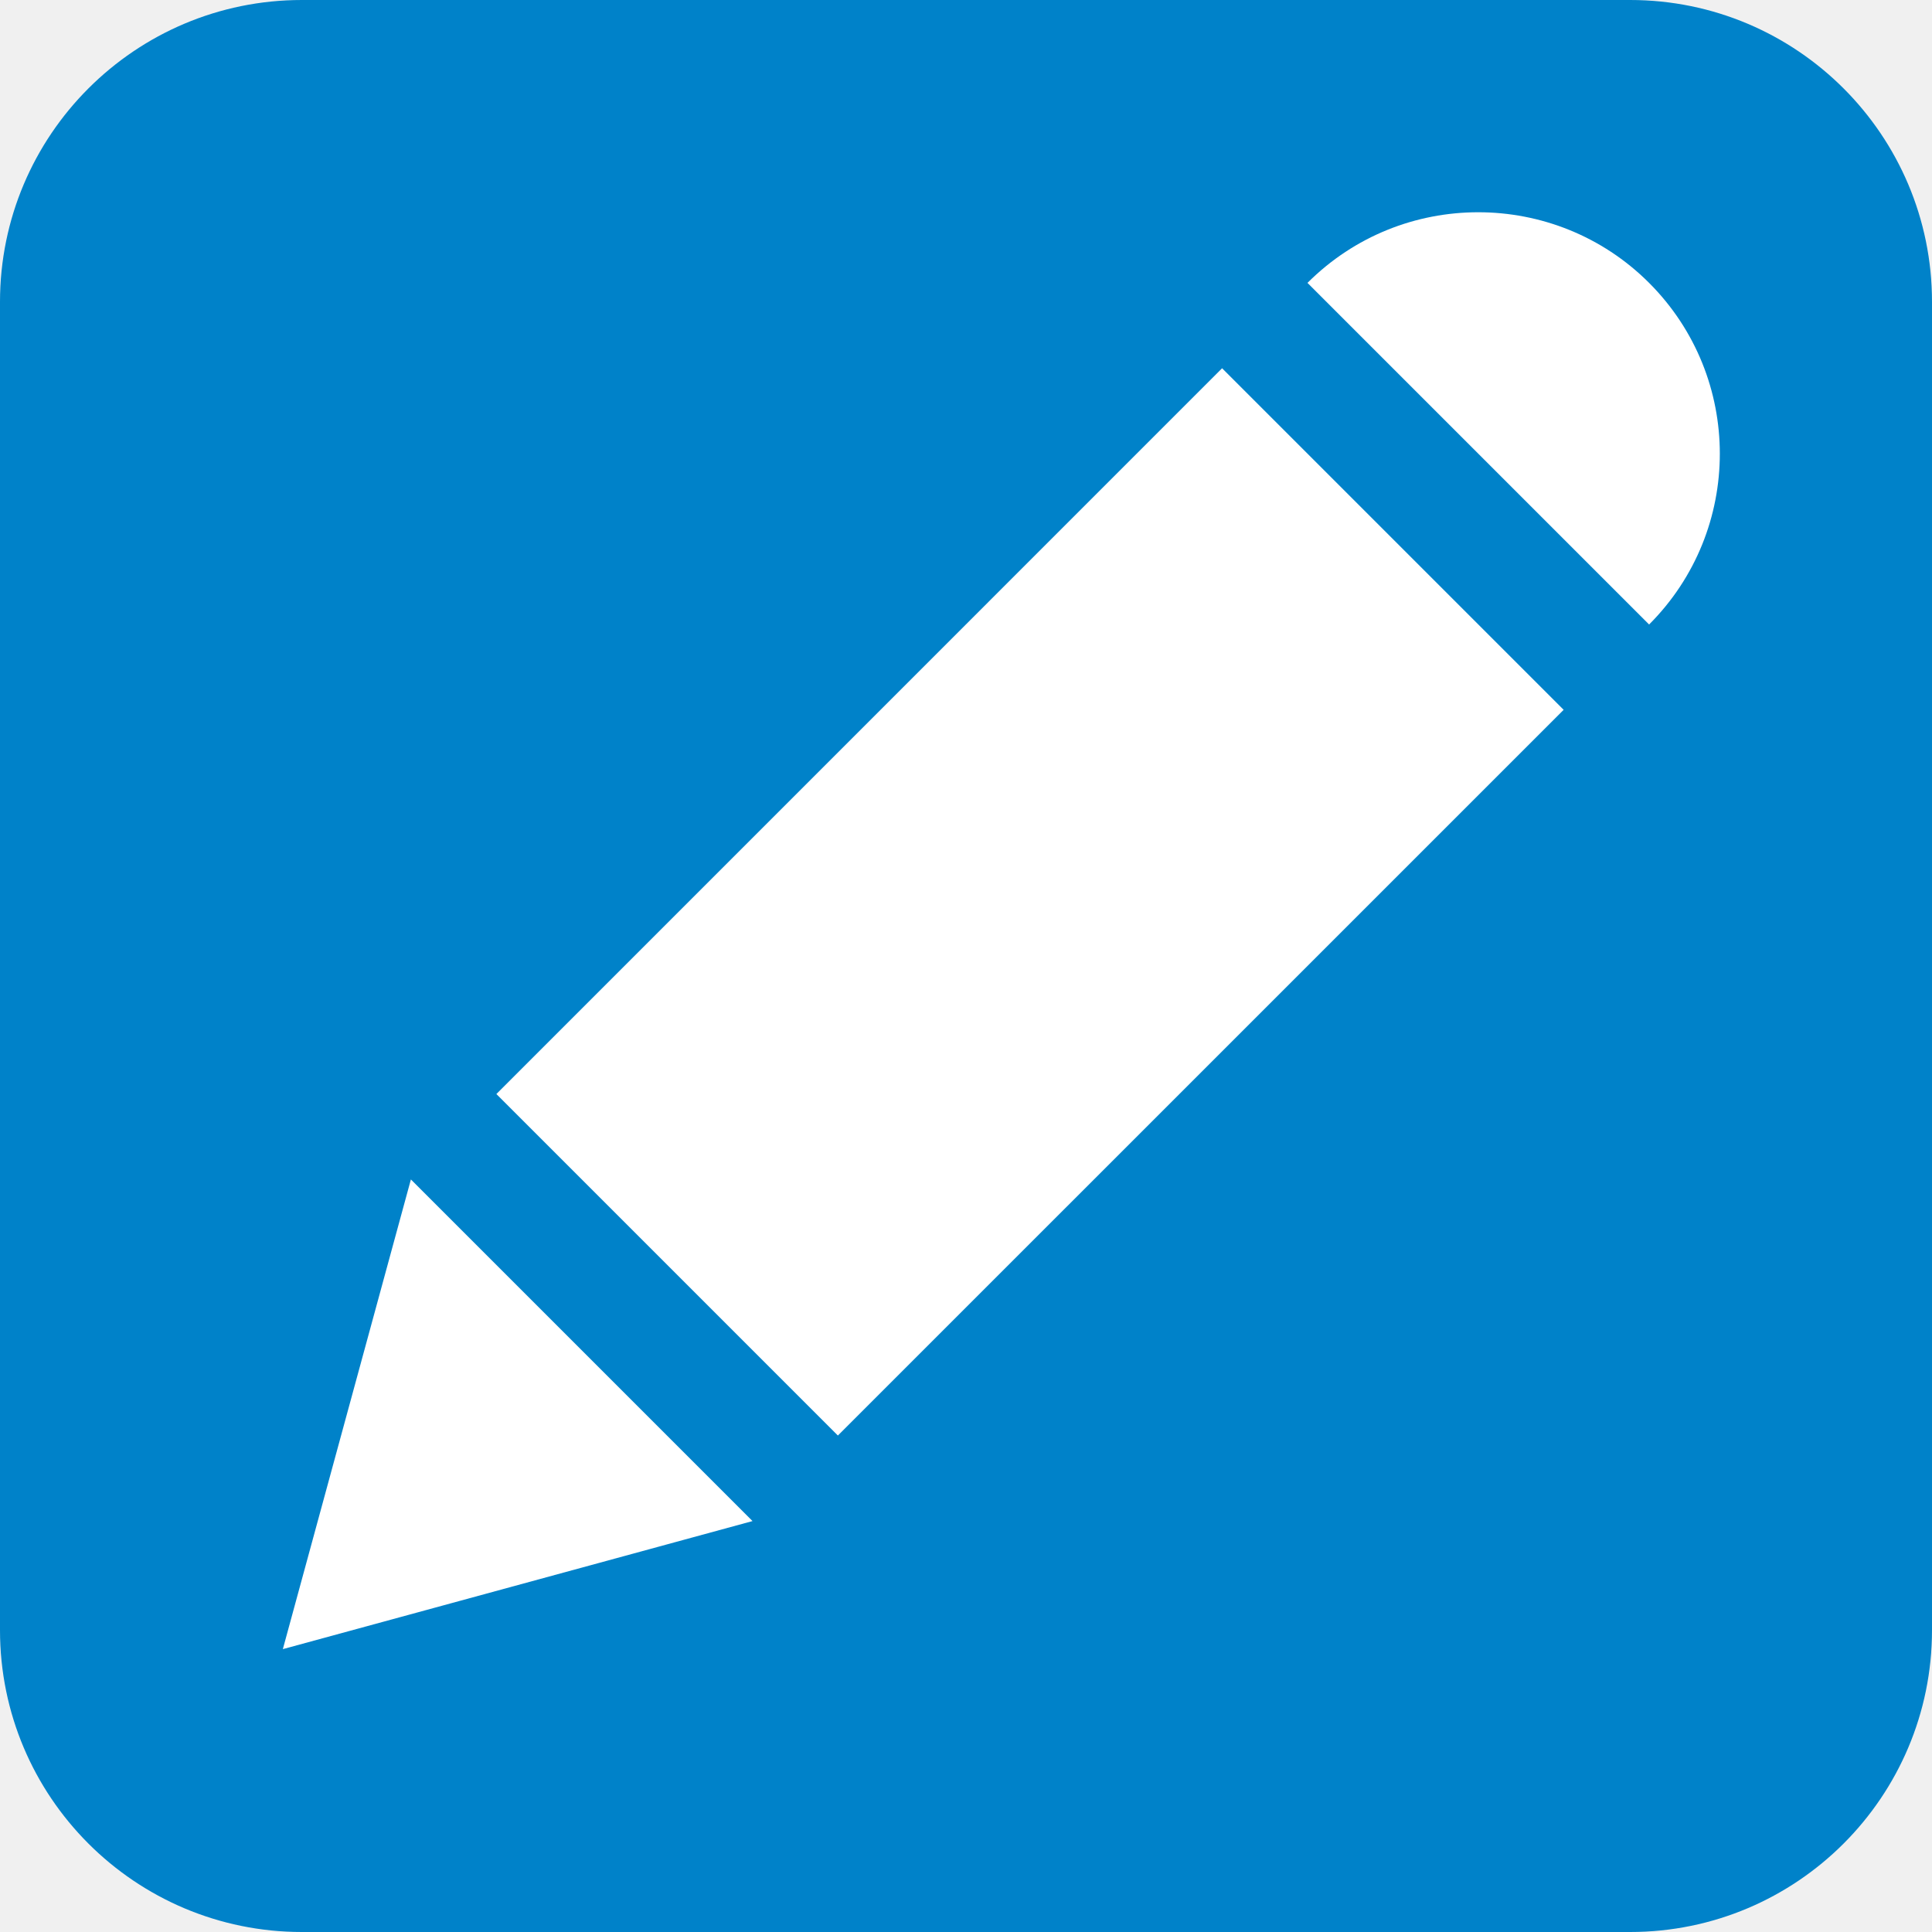
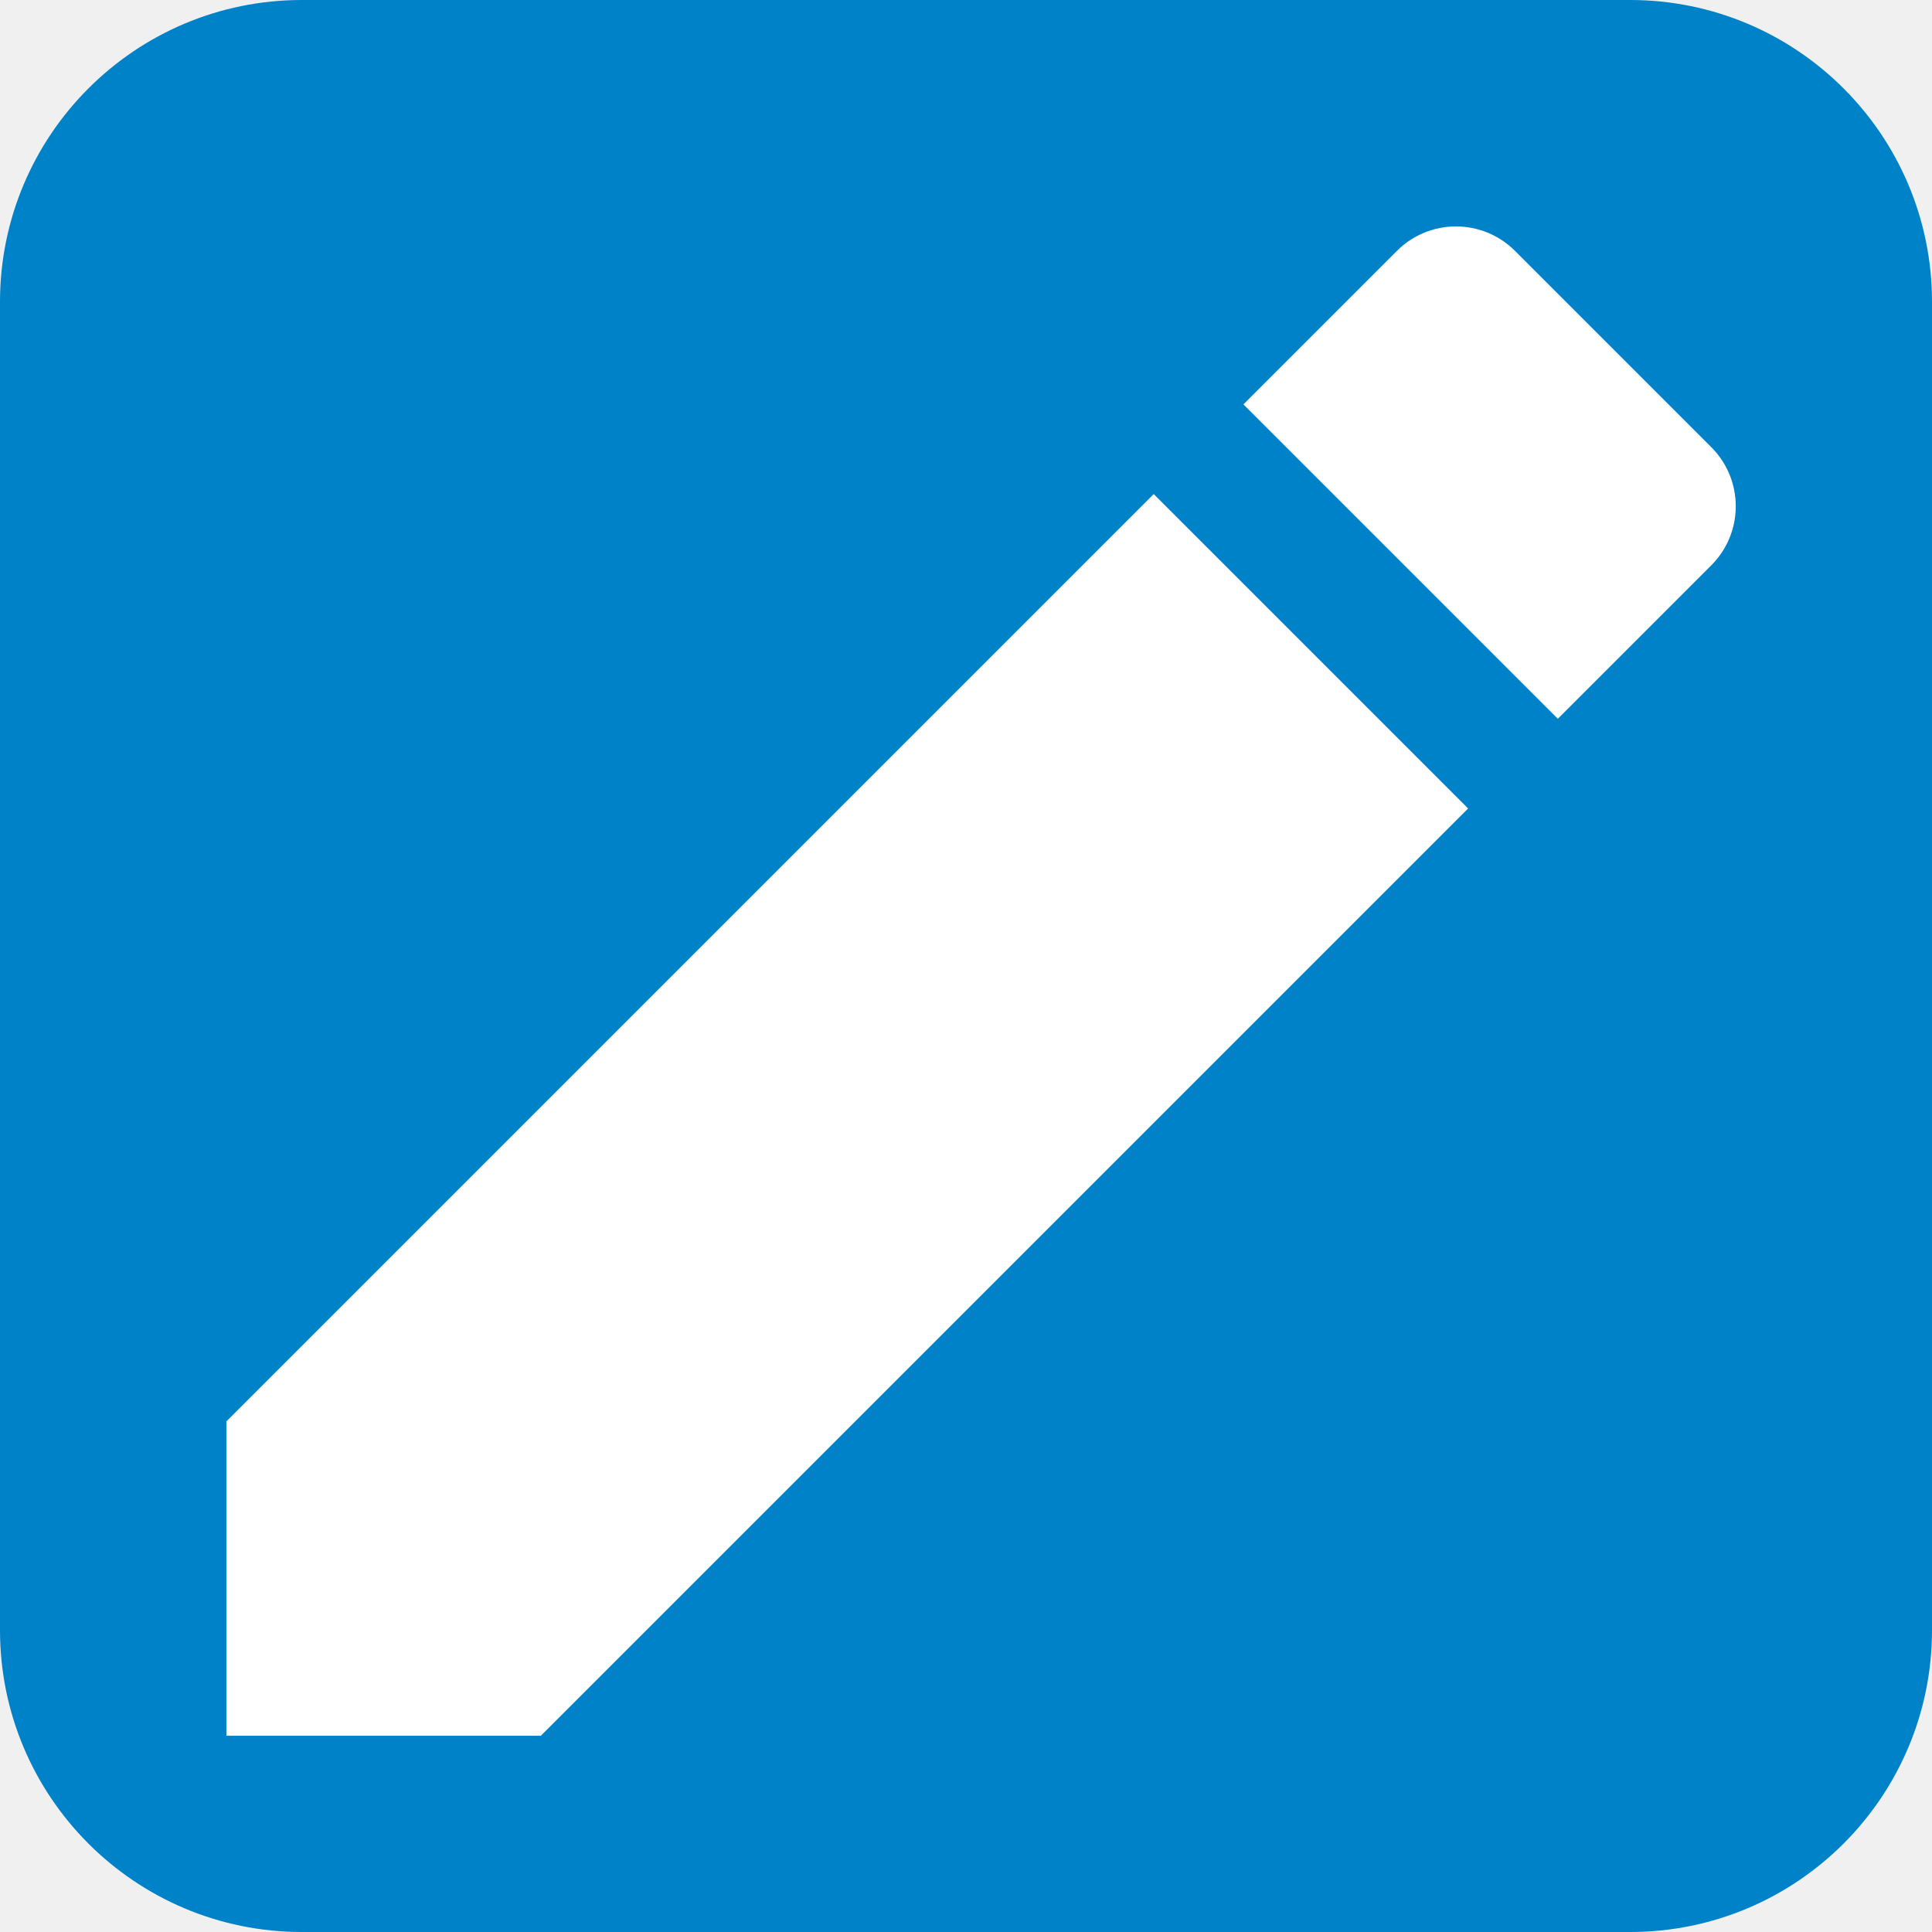
- <svg xmlns="http://www.w3.org/2000/svg" width="128" height="128" enable-background="new 0 0 595.275 311.111" version="1.1" viewBox="0 0 128 128" xml:space="preserve">
-   <rect y="-1.5e-6" width="128" height="128" rx="20" ry="20" fill="#0082c9" />
-   <path d="m97.936 14.062c-4.095 0-8.188 1.556-11.312 4.68l22.633 22.633c6.248-6.248 6.248-16.384 0-22.633-3.124-3.124-7.226-4.68-11.32-4.68zm-16.969 10.336-48.08 48.084 22.625 22.625 48.084-48.08-22.633-22.633zm-53.744 53.744-8.484 31.117 31.117-8.484z" fill="#fff" />
+ <svg xmlns="http://www.w3.org/2000/svg" enable-background="new 0 0 595.275 311.111" height="128" viewBox="0 0 128 128" width="128">
+   <rect fill="#0082c9" height="128" rx="20" width="128" y="-0" />
+   <path d="m108.407 61.763h24v24h-24z" fill="none" />
+   <path d="m15 94.17v20.83h20.83l61.436-61.436-20.83-20.83zm98.375-56.714c2.166-2.166 2.166-5.666 0-7.832l-12.998-12.998c-2.166-2.166-5.666-2.166-7.832 0l-10.165 10.165 20.83 20.83z" fill="#fff" stroke-width="5.555" />
</svg>
